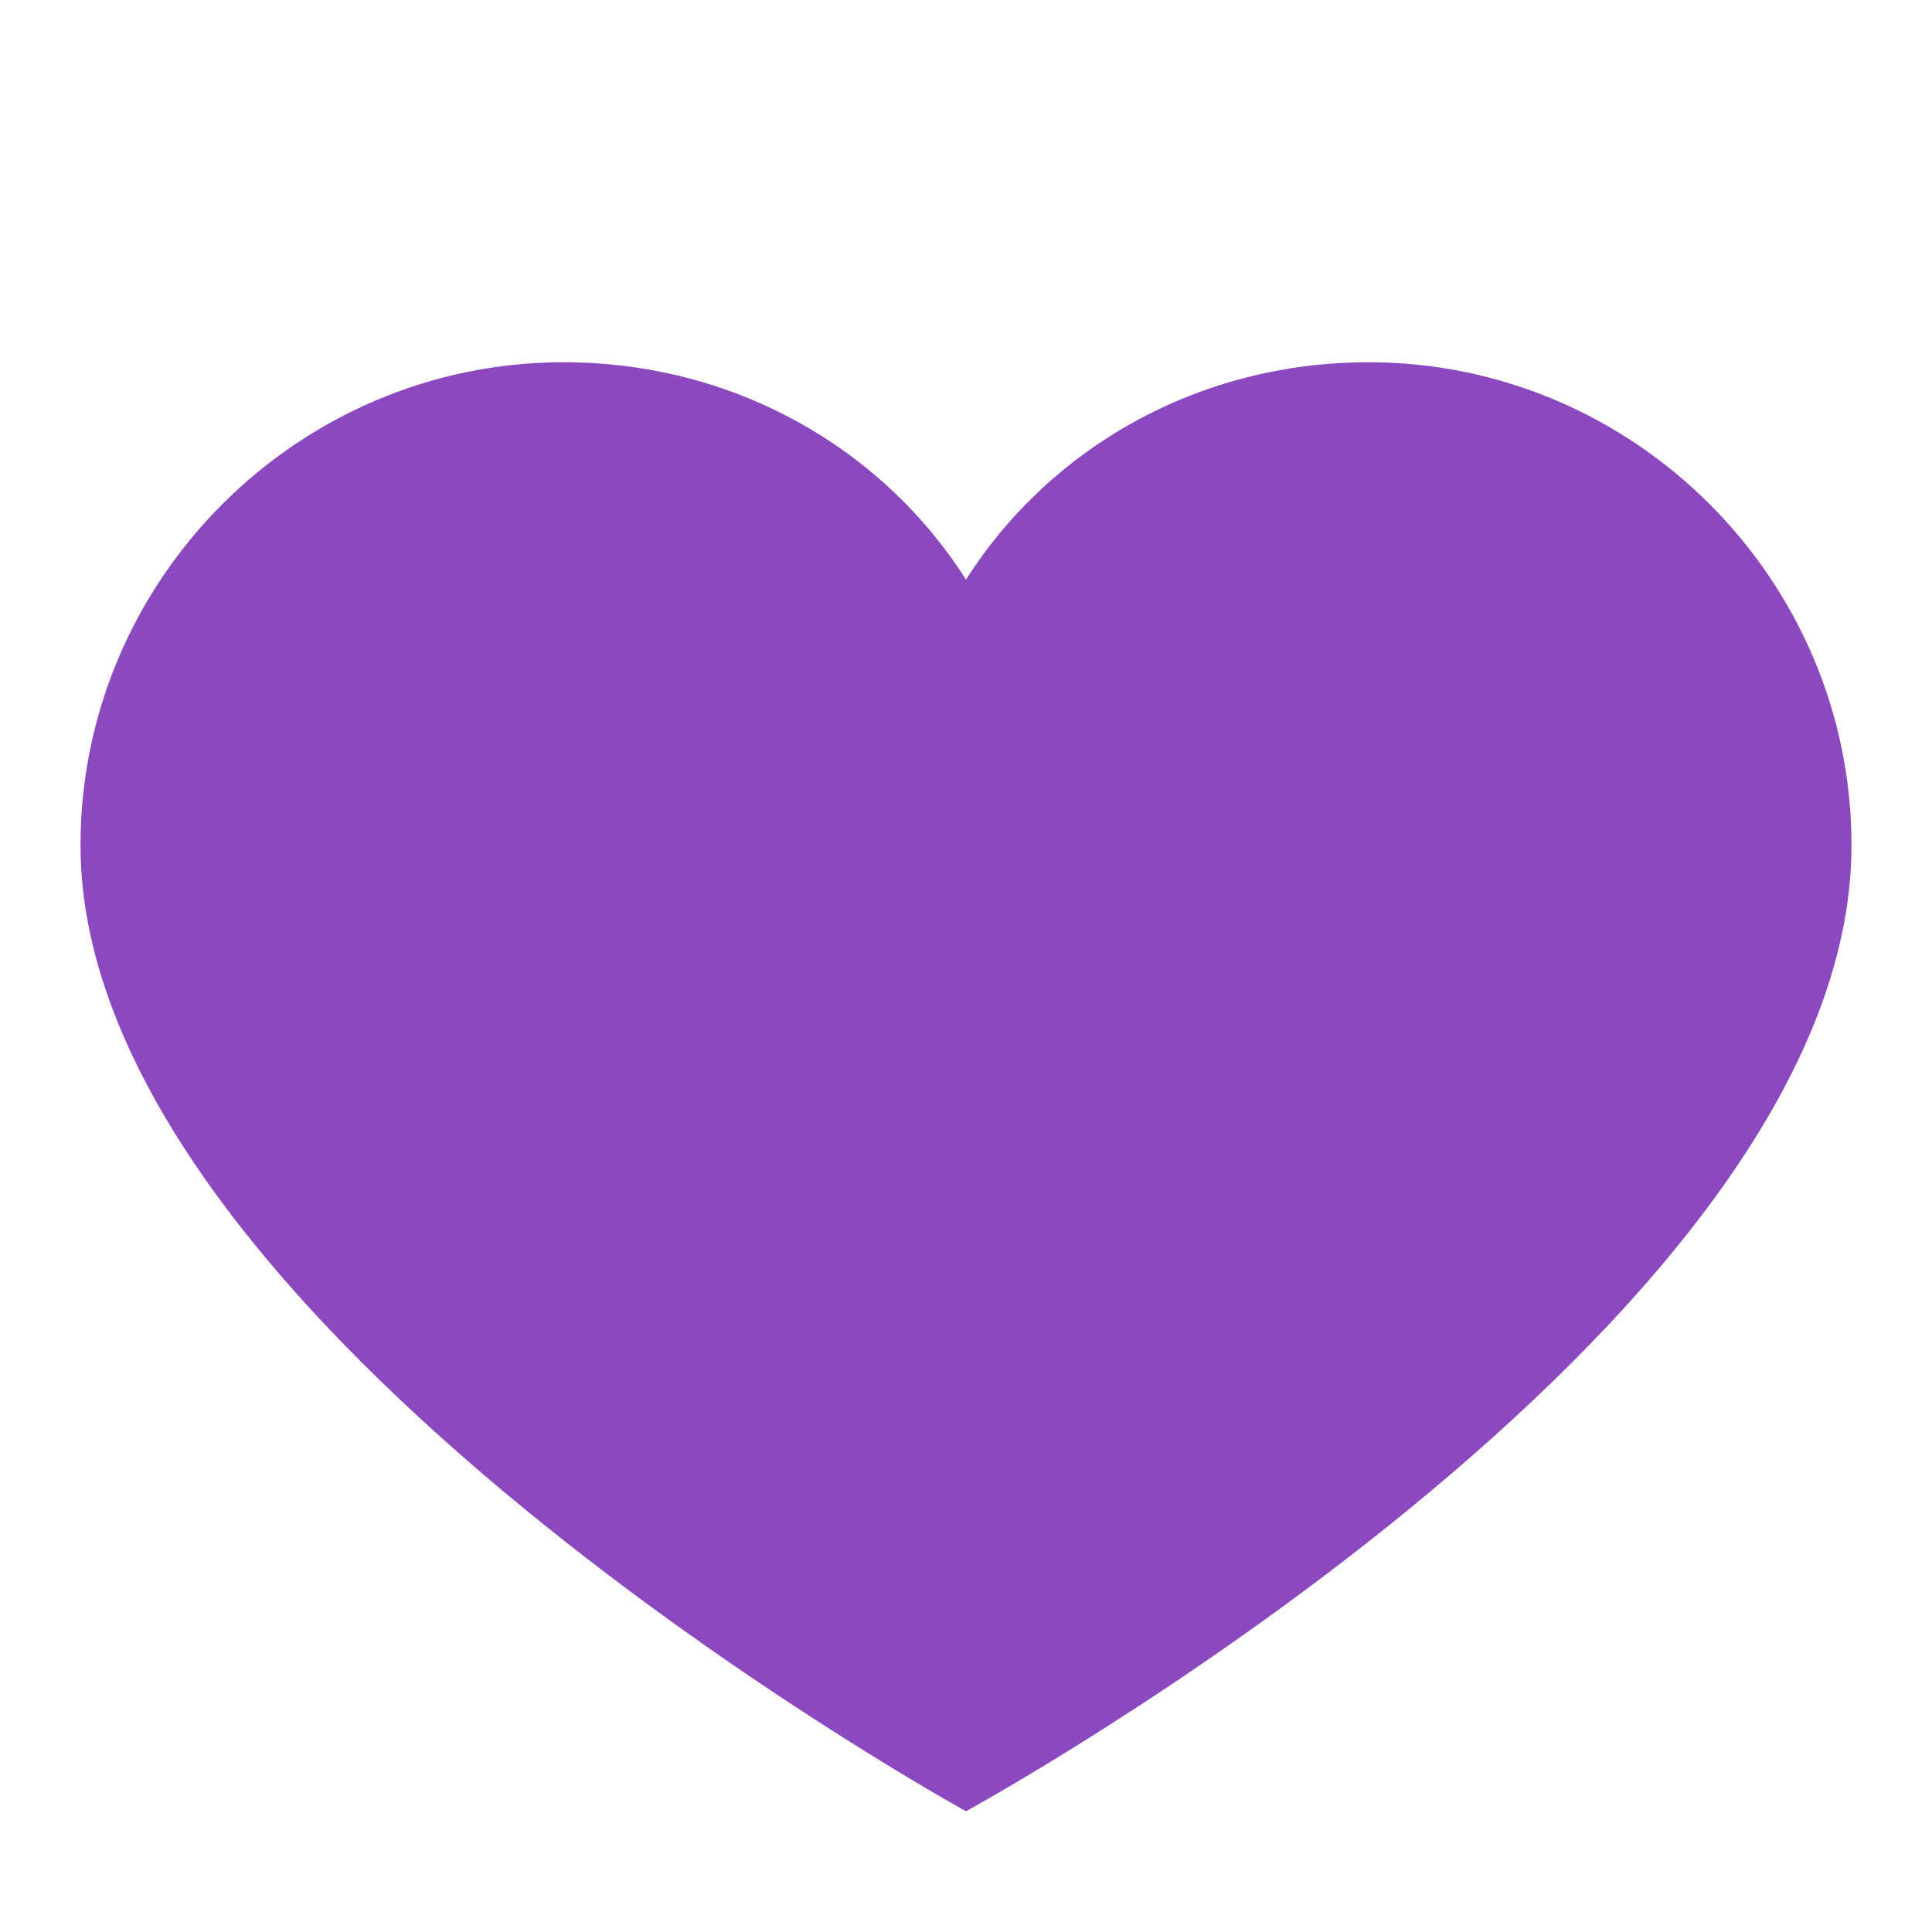
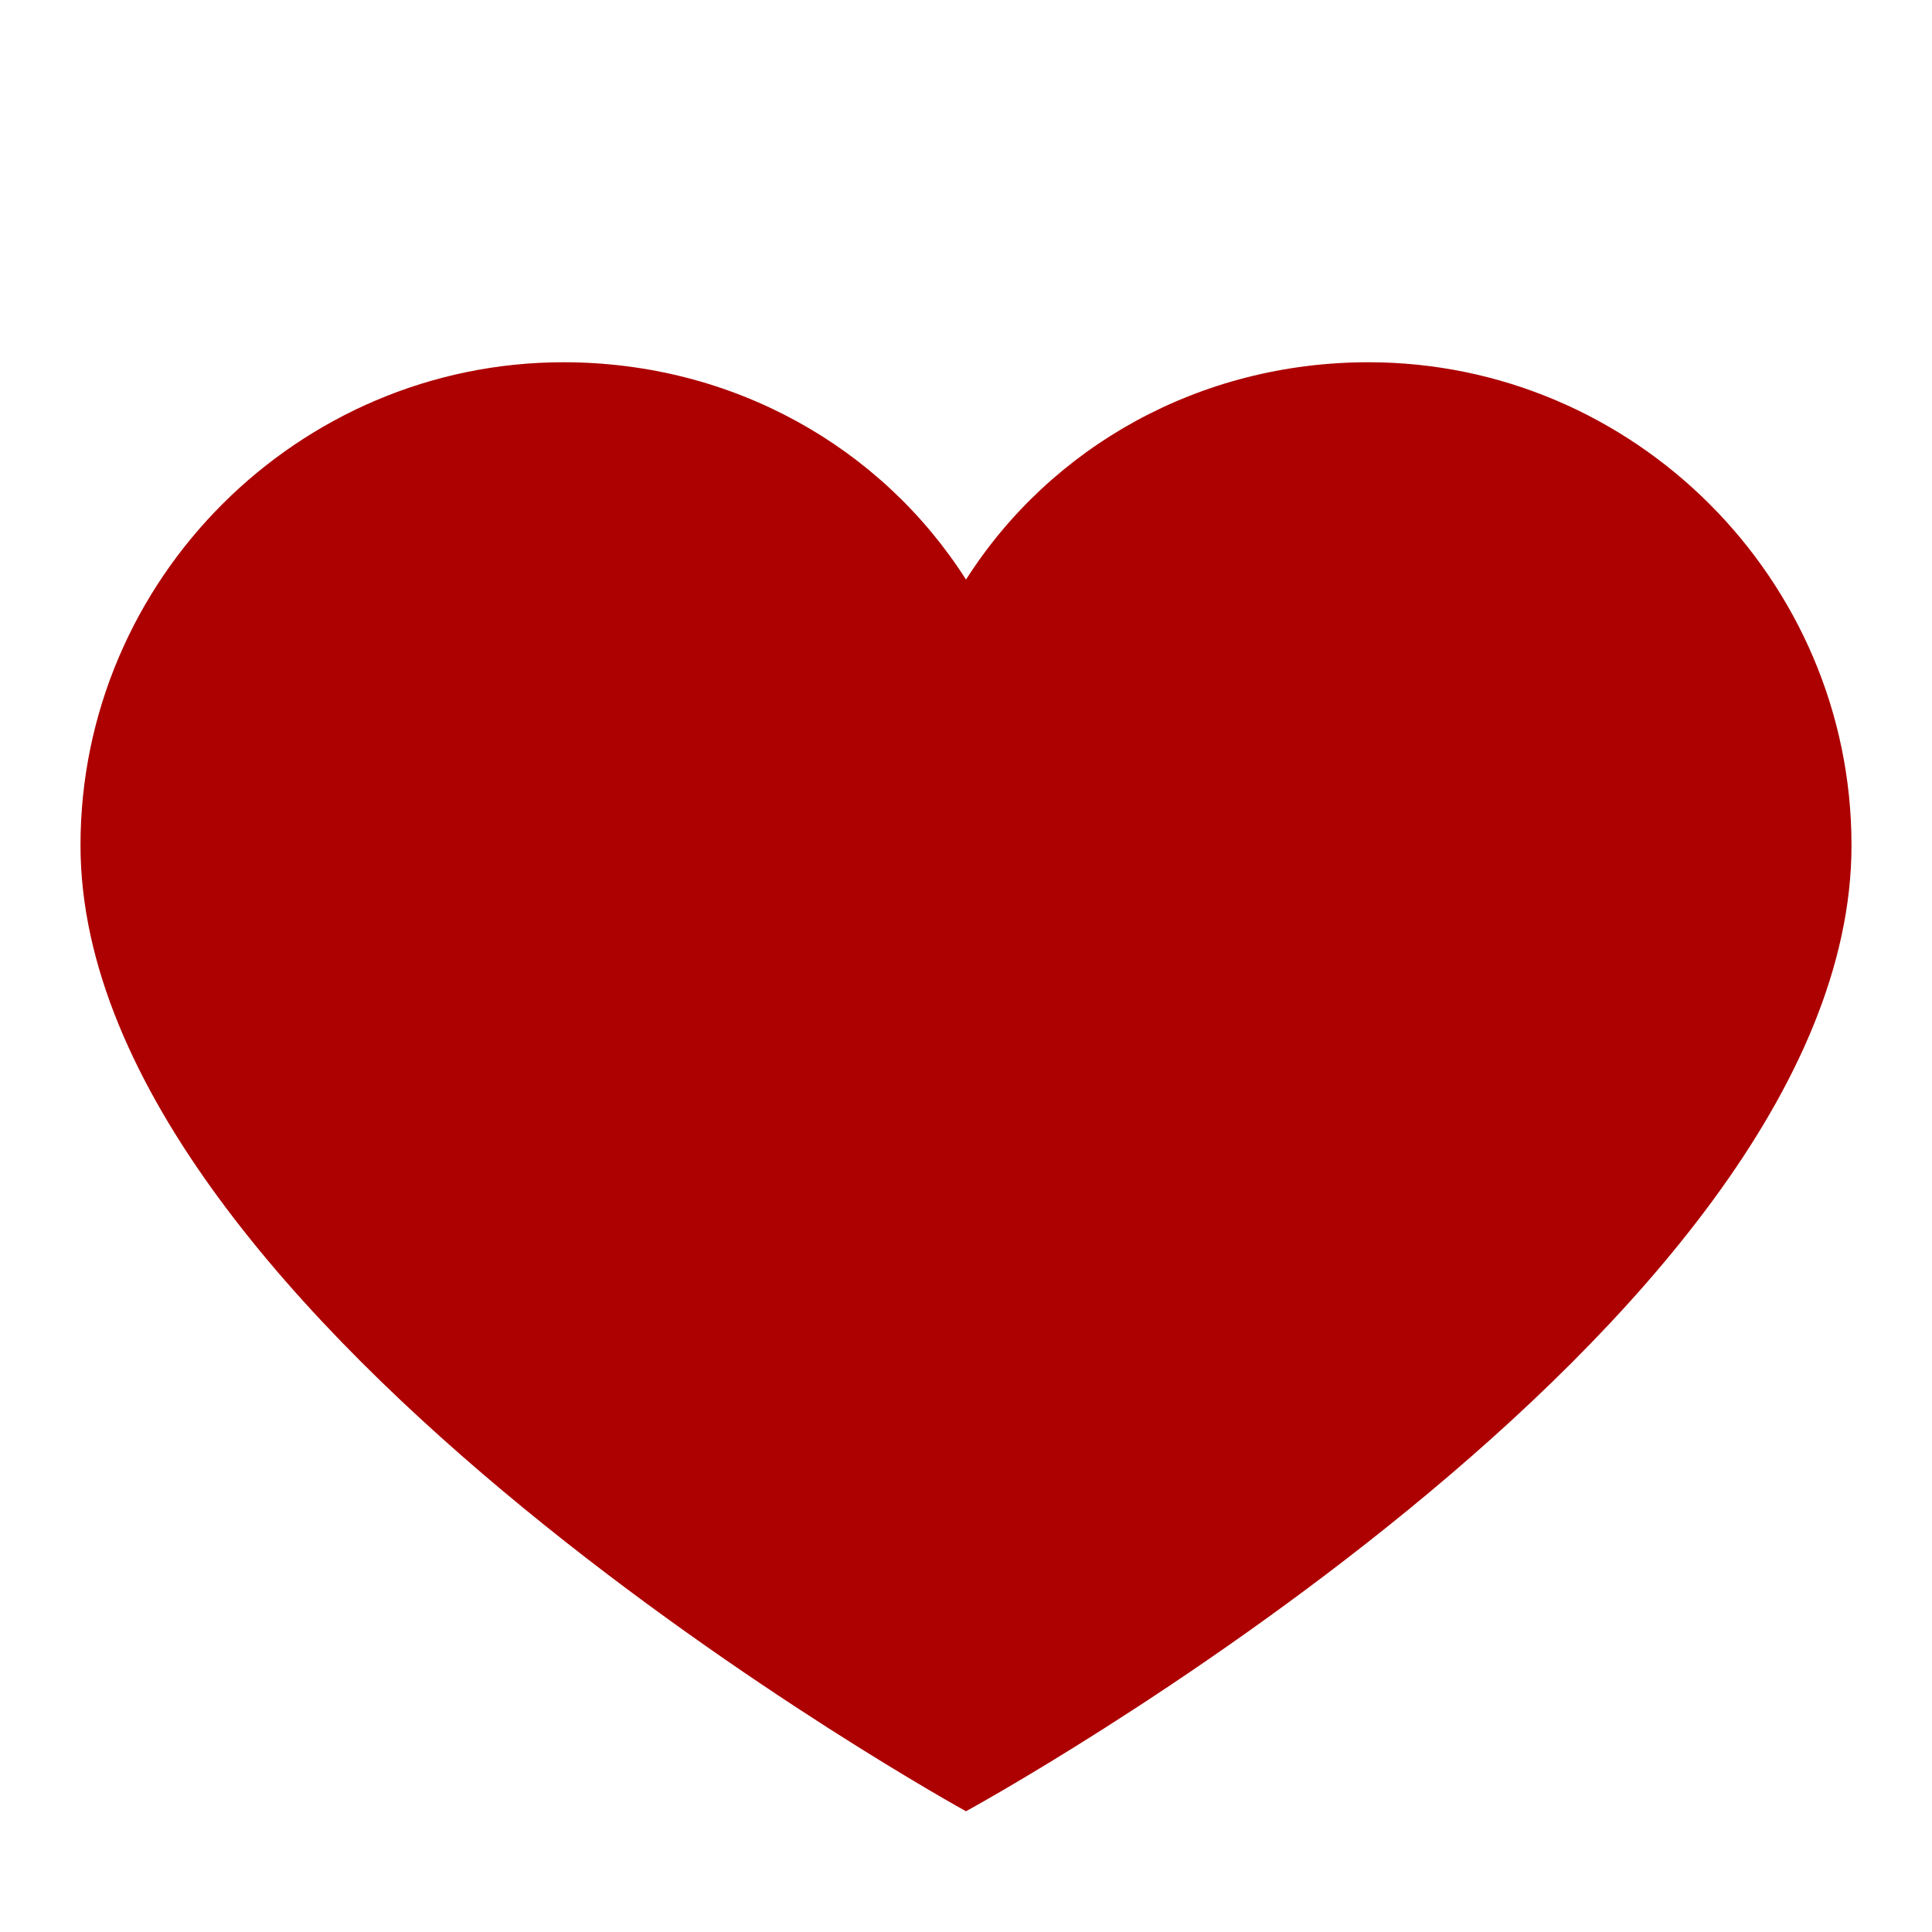
<svg xmlns="http://www.w3.org/2000/svg" width="800px" height="800px" viewBox="0 0 1024 1024" class="icon" version="1.1">
-   <path d="M725.333 192c-89.6 0-168.533 44.8-213.333 115.2C467.2 236.8 388.267 192 298.667 192 157.867 192 42.667 307.2 42.667 448c0 253.867 469.333 512 469.333 512s469.333-256 469.333-512c0-140.8-115.2-256-256-256z" fill="#8b48bf" />
+   <path d="M725.333 192c-89.6 0-168.533 44.8-213.333 115.2C467.2 236.8 388.267 192 298.667 192 157.867 192 42.667 307.2 42.667 448c0 253.867 469.333 512 469.333 512s469.333-256 469.333-512c0-140.8-115.2-256-256-256z" fill="#ad0000" />
</svg>
